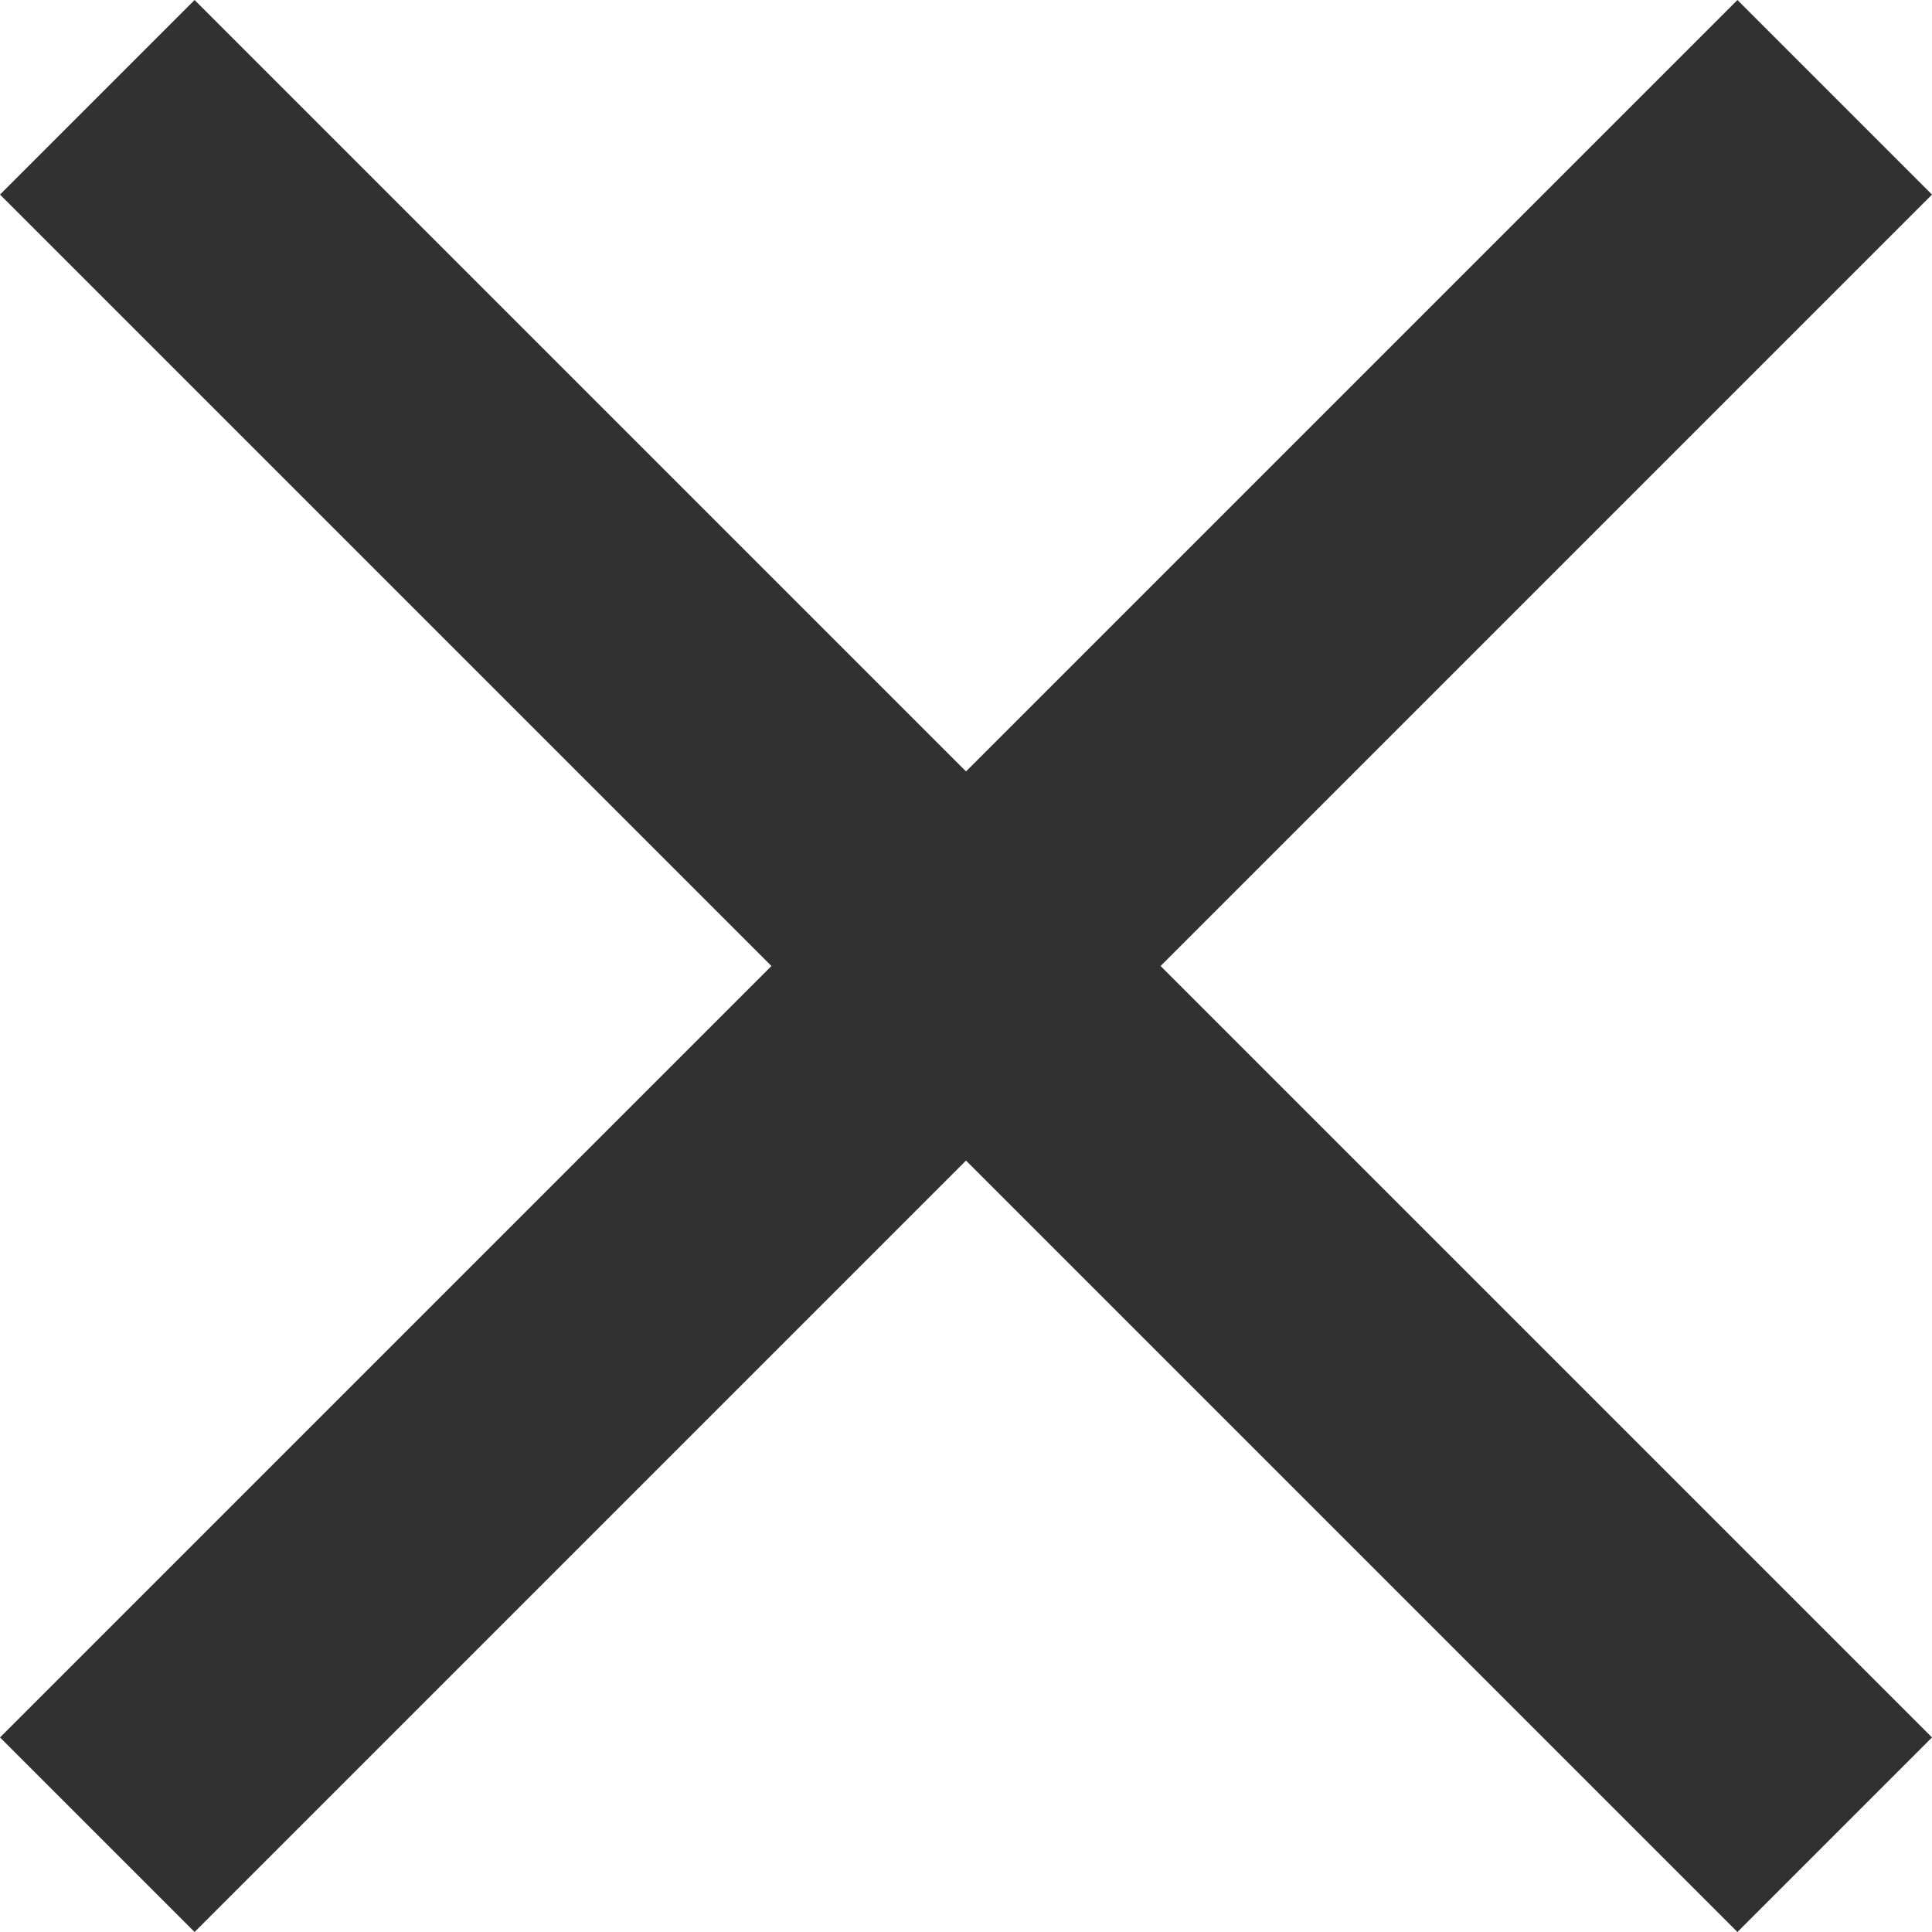
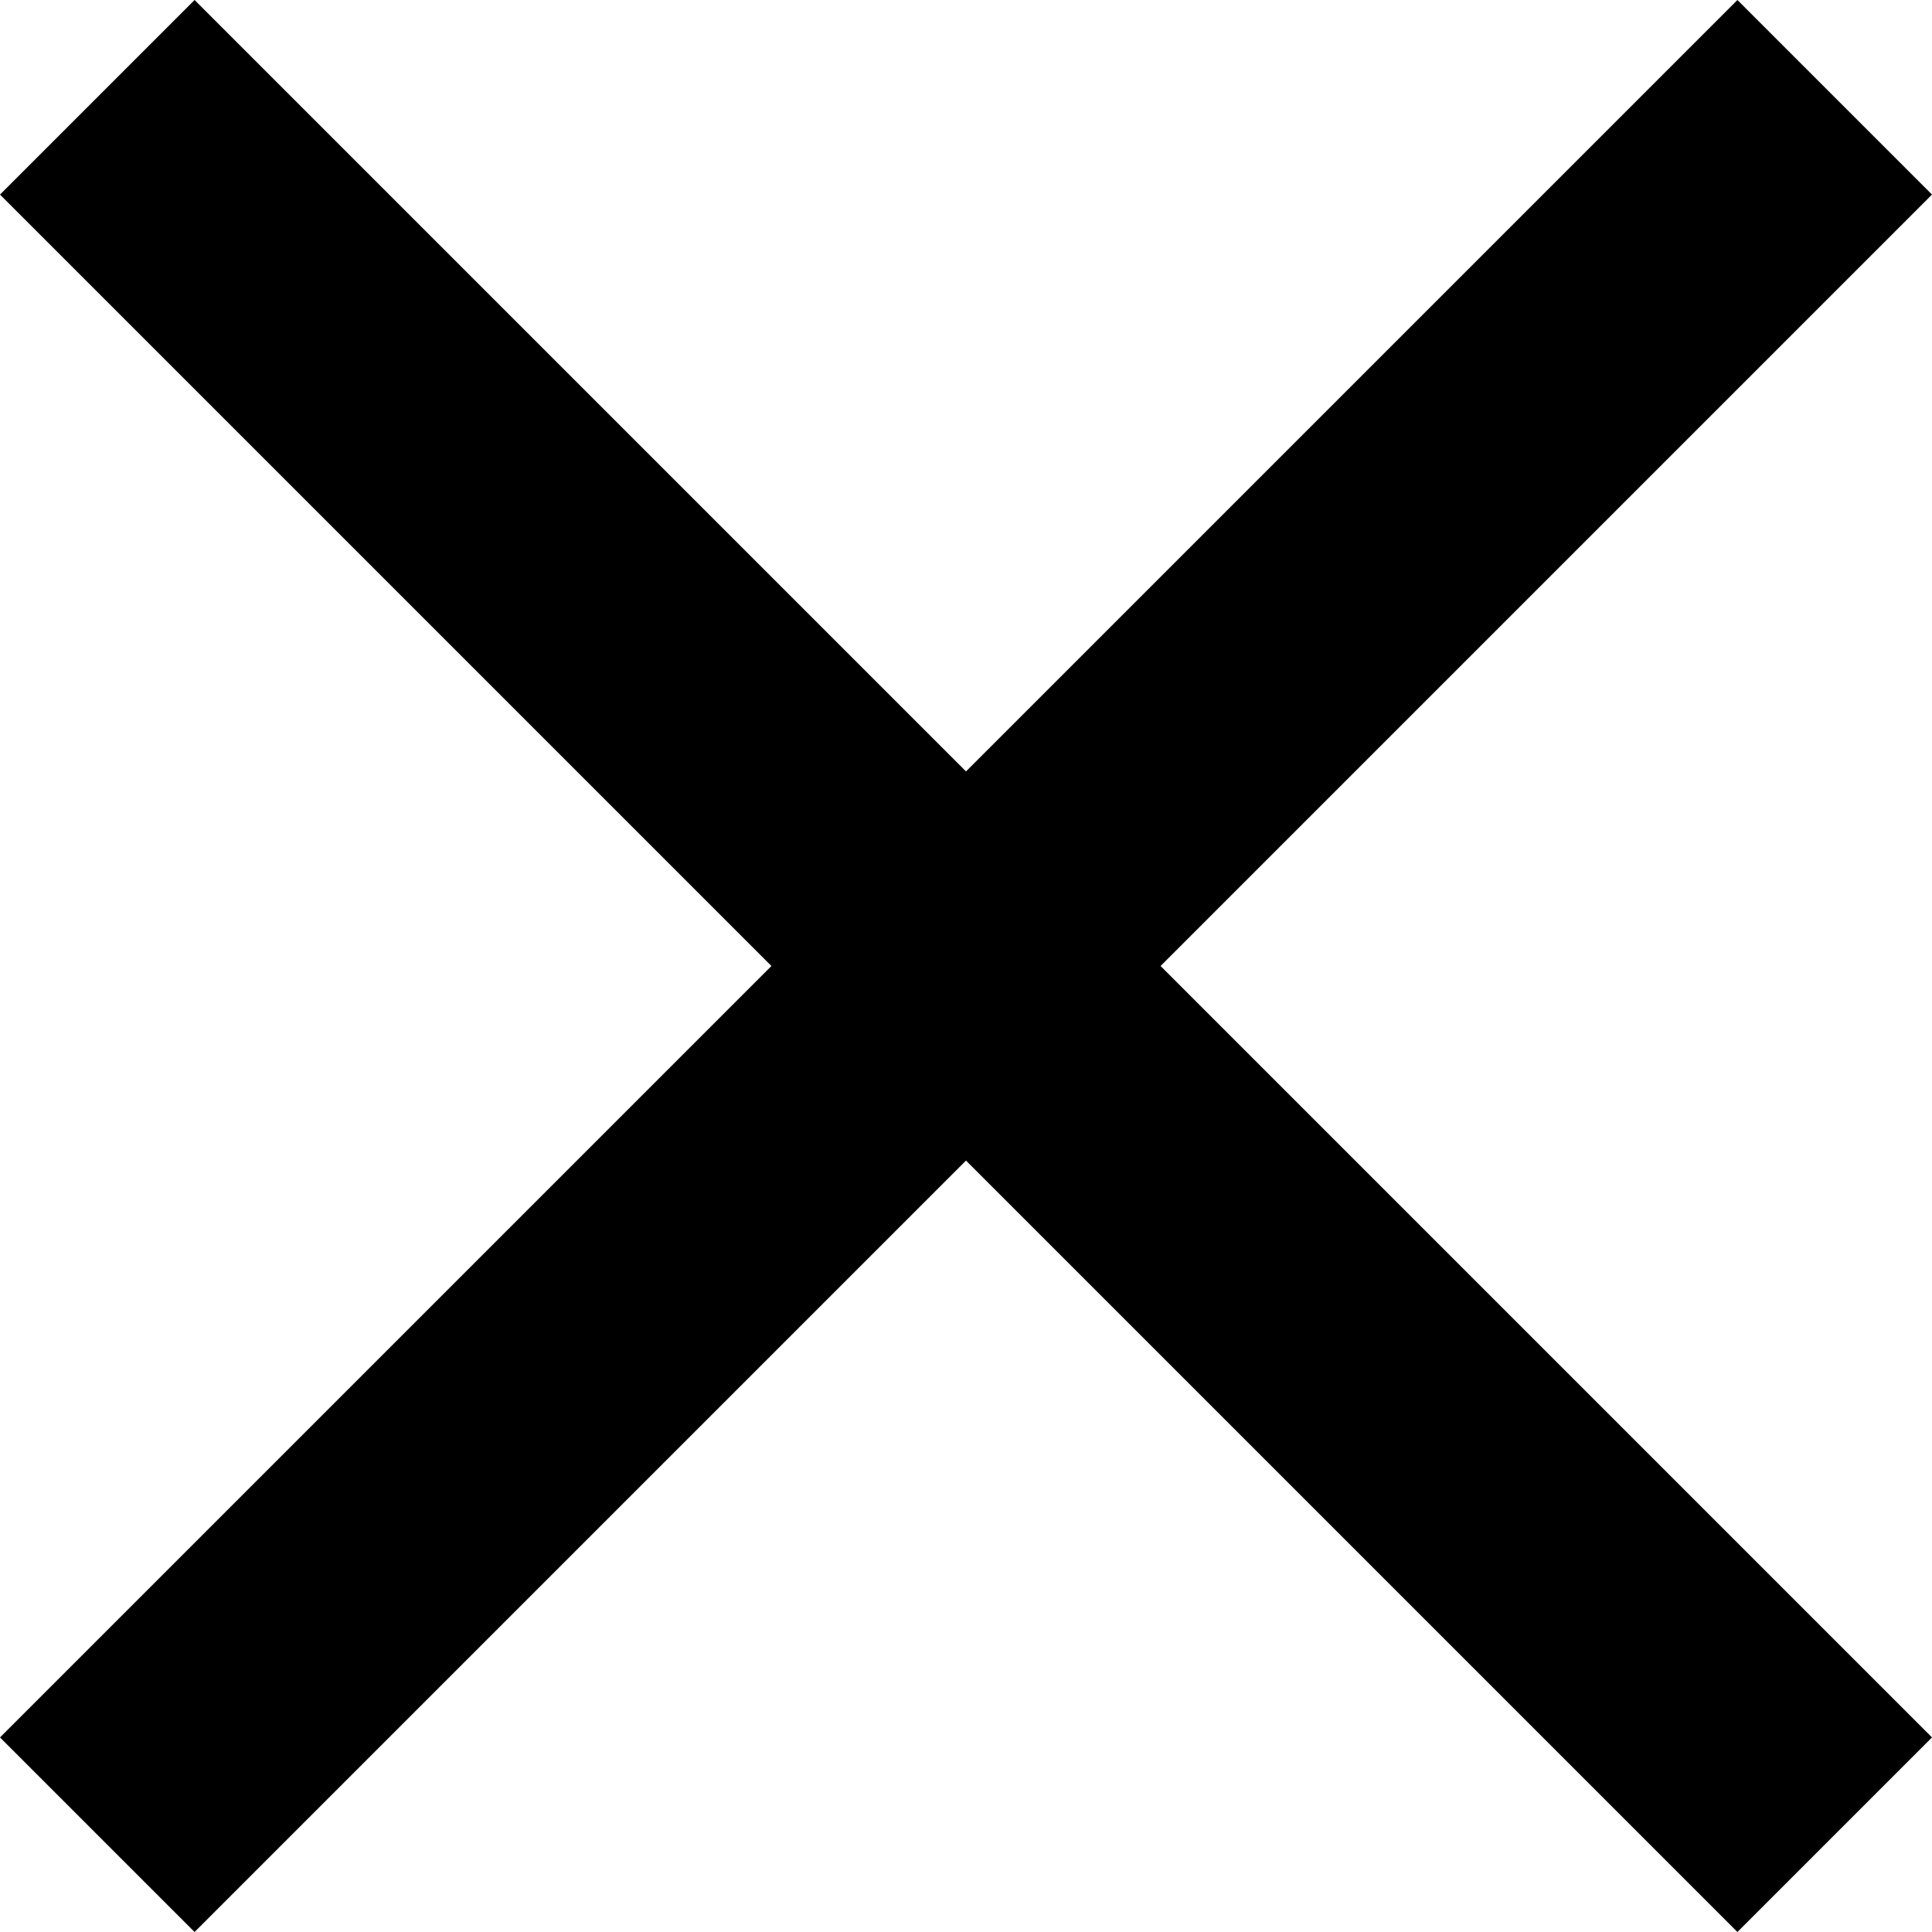
<svg xmlns="http://www.w3.org/2000/svg" class="icon-size-medium " viewBox="0 0 14 14">
-   <path d="M14 1.41 12.59 0 7 5.59 1.41 0 0 1.41 5.59 7 0 12.59 1.41 14 7 8.41 12.59 14 14 12.59 8.41 7 14 1.41Z" fill="#313033" />
+   <path d="M14 1.41 12.59 0 7 5.59 1.41 0 0 1.41 5.59 7 0 12.59 1.41 14 7 8.41 12.59 14 14 12.59 8.41 7 14 1.41Z" />
</svg>
